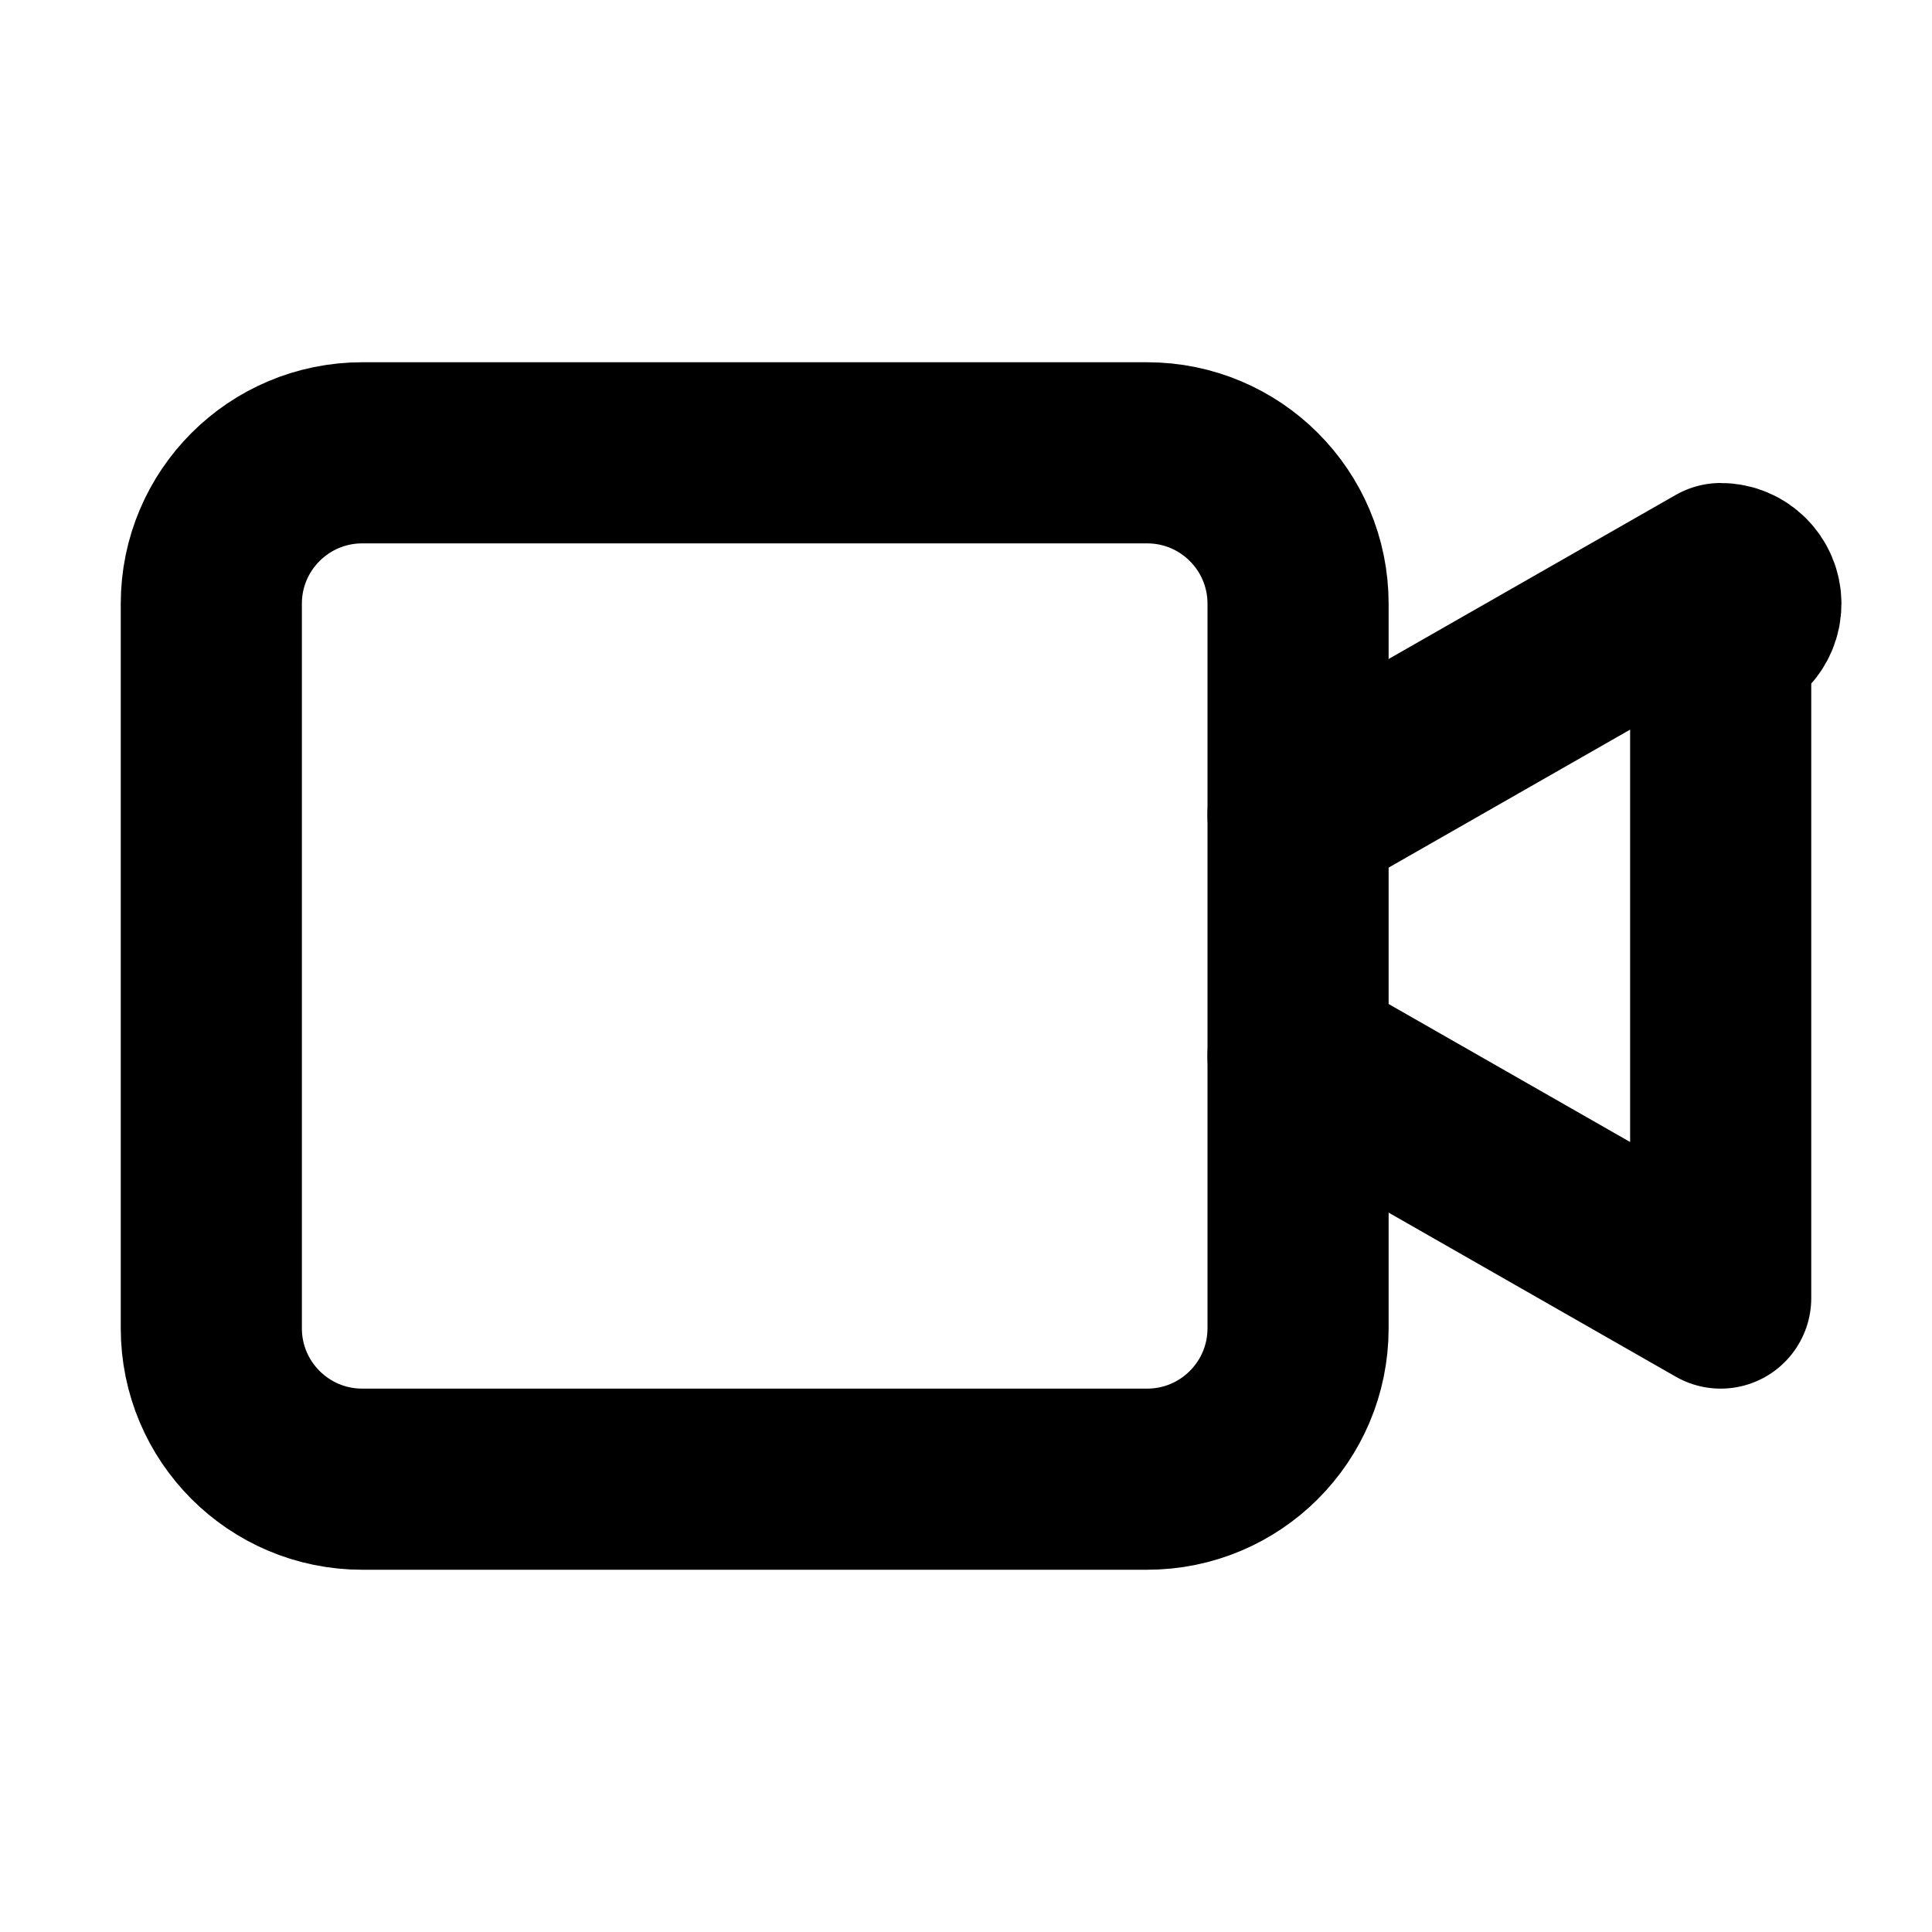
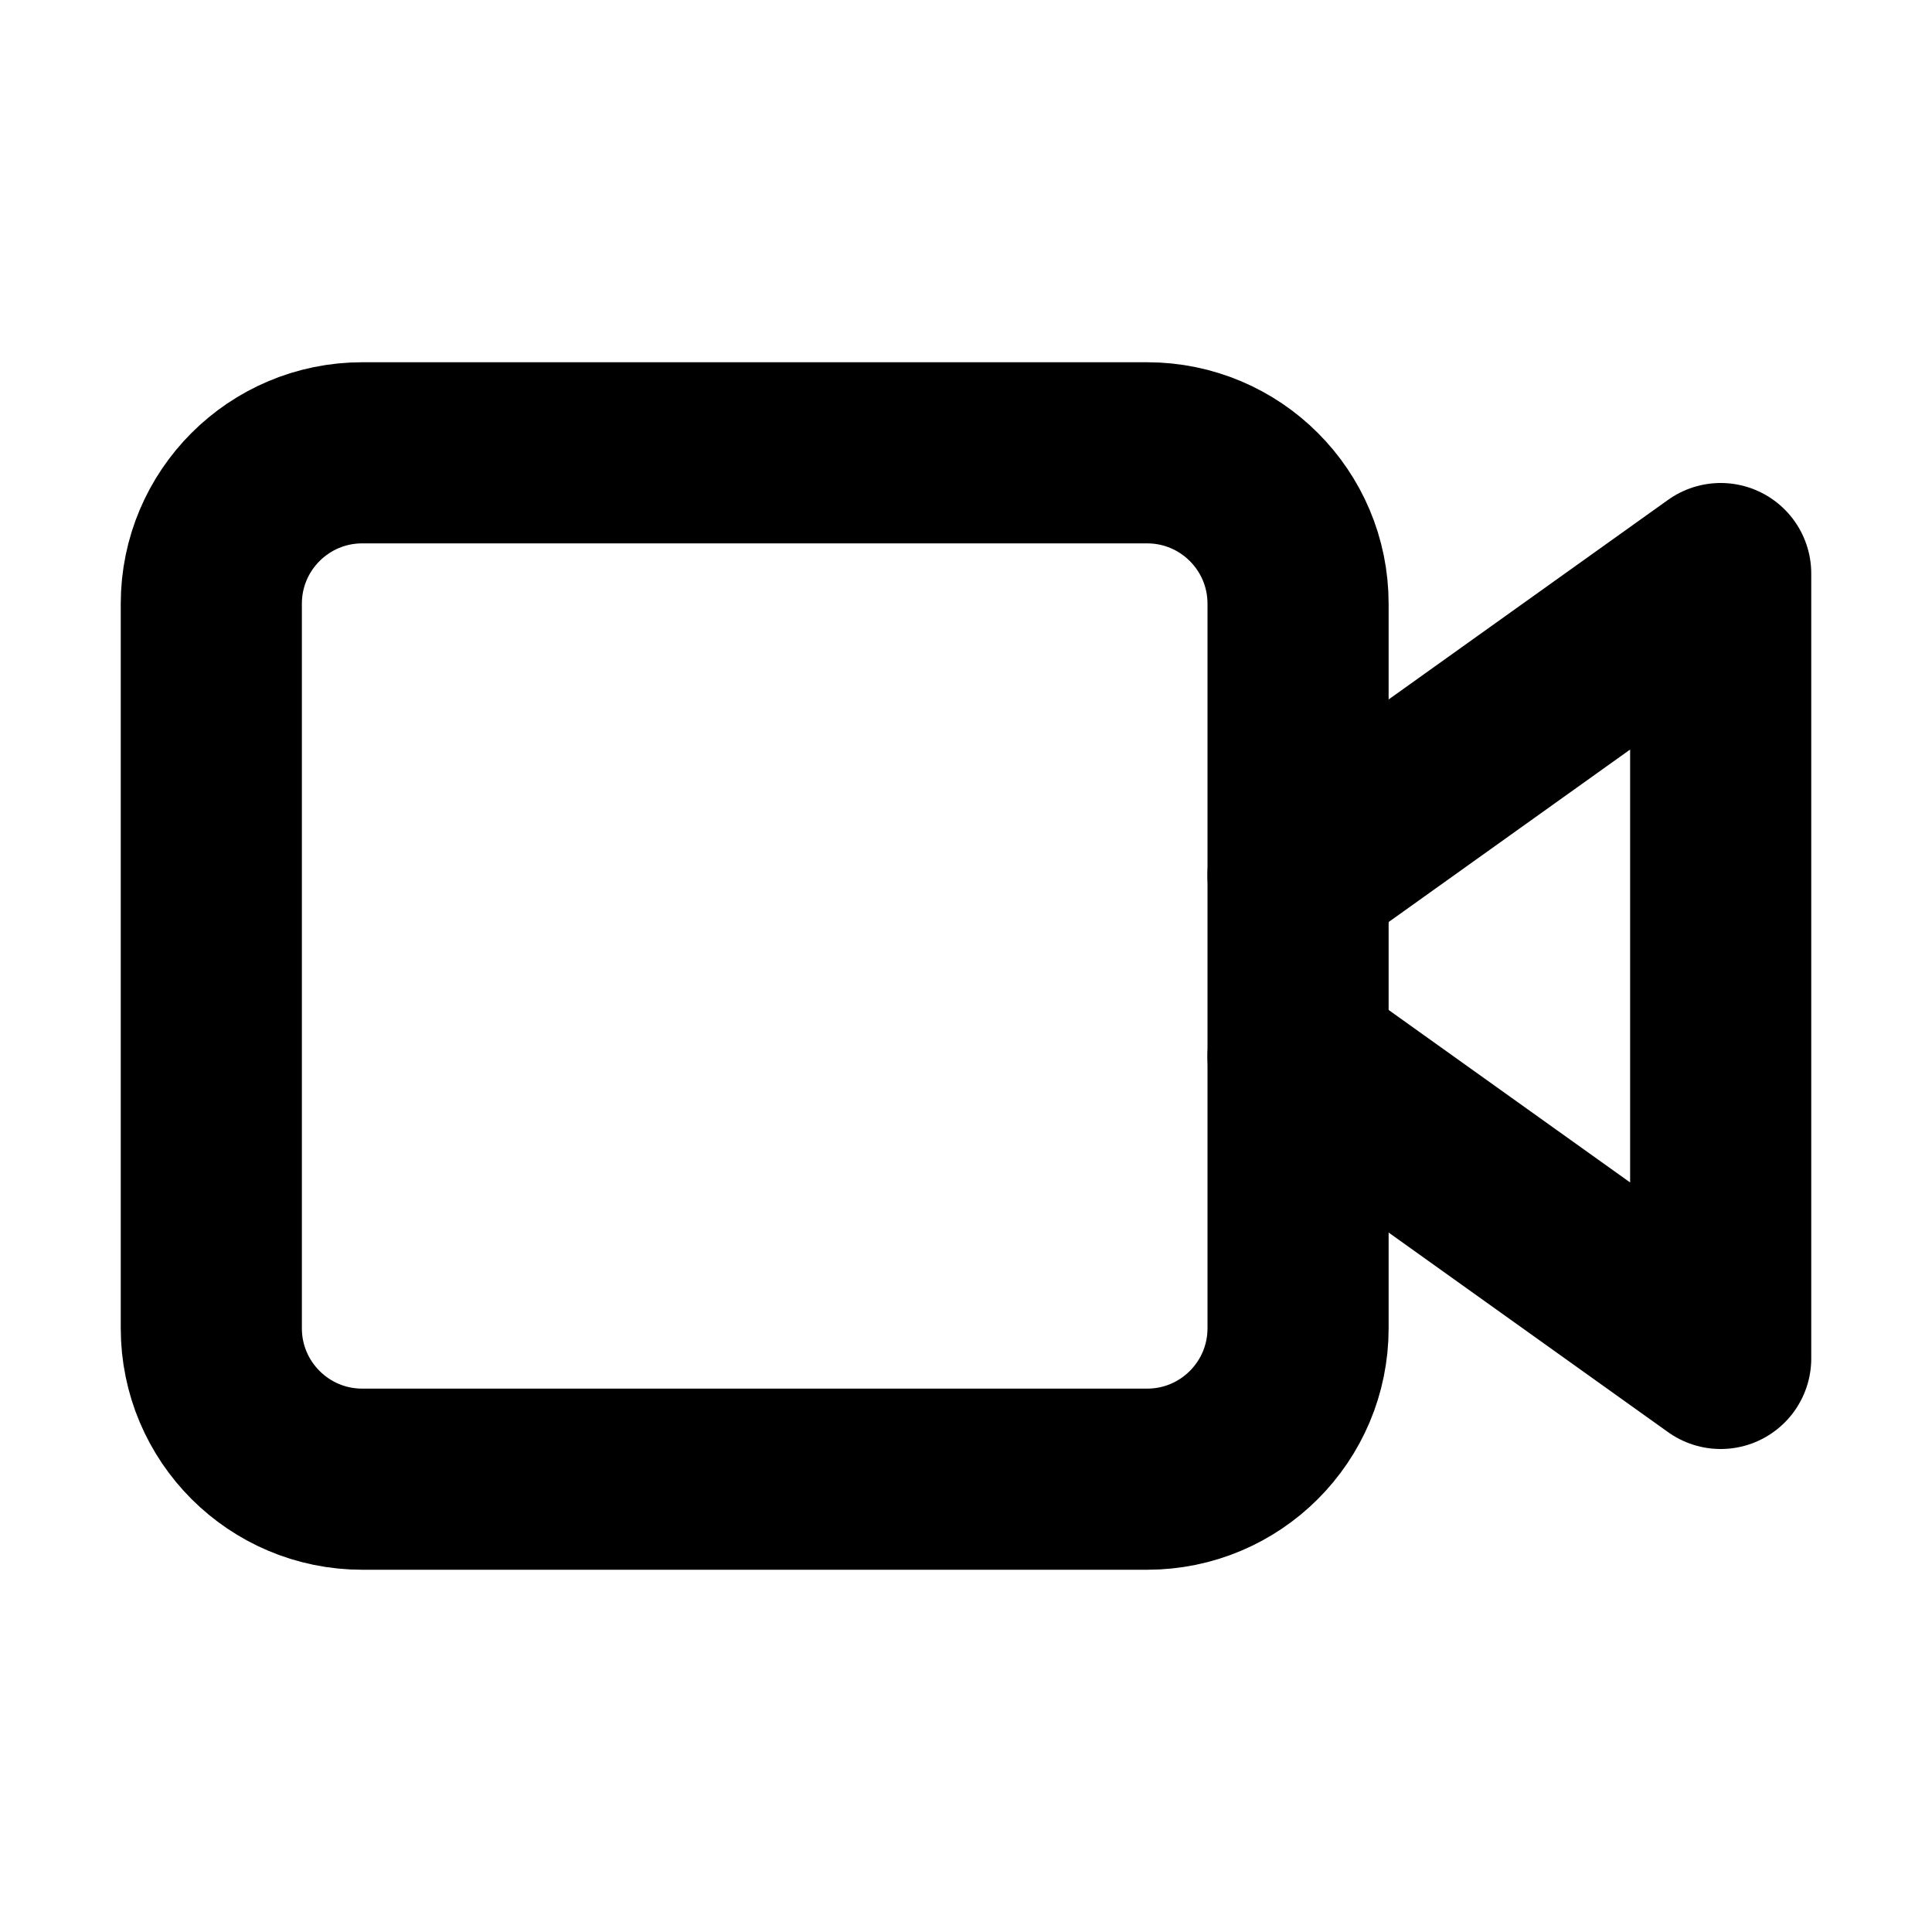
<svg xmlns="http://www.w3.org/2000/svg" width="16" height="16" viewBox="0 0 16 16" fill="none" stroke="currentColor" stroke-width="1.5" stroke-linecap="round" stroke-linejoin="round">
-   <path d="M10.75 8.75 14.25 10.75 14.25 5.25A.25.25 0 0 0 14.25 4.75L10.75 6.75" />
+   <path d="M10.75 8.75 14.25 11.25 14.25 4.75 10.75 7.25" />
  <rect x="1.75" y="3.75" width="9" height="8.5" rx="1.25" />
</svg>
